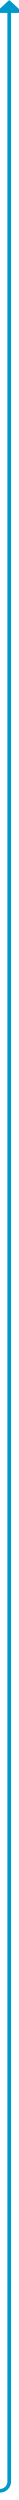
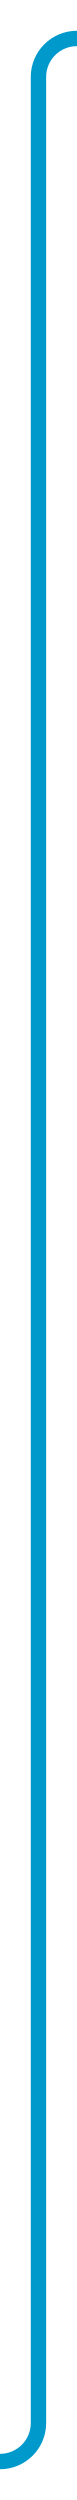
- <svg xmlns="http://www.w3.org/2000/svg" version="1.1" width="10px" height="1354px" preserveAspectRatio="xMidYMin meet" viewBox="2907 2544  8 1354">
-   <path d="M 2653 3893  L 2906 3893  A 5 5 0 0 0 2911 3888 L 2911 2550  " stroke-width="2" stroke="#0099cc" fill="none" />
-   <path d="M 2918.6 2551  L 2911 2544  L 2903.4 2551  L 2918.6 2551  Z " fill-rule="nonzero" fill="#0099cc" stroke="none" />
+ <svg xmlns="http://www.w3.org/2000/svg" version="1.1" width="10px" height="325px" preserveAspectRatio="xMidYMin meet" viewBox="2236 2059  8 325">
+   <path d="M 2208 2379  L 2235 2379  A 5 5 0 0 0 2240 2374 L 2240 2069  A 5 5 0 0 1 2245 2064 L 2273 2064  " stroke-width="2" stroke="#0099cc" fill="none" />
+   <path d="M 2272 2071.6  L 2279 2064  L 2272 2056.4  L 2272 2071.6  Z " fill-rule="nonzero" fill="#0099cc" stroke="none" />
</svg>
